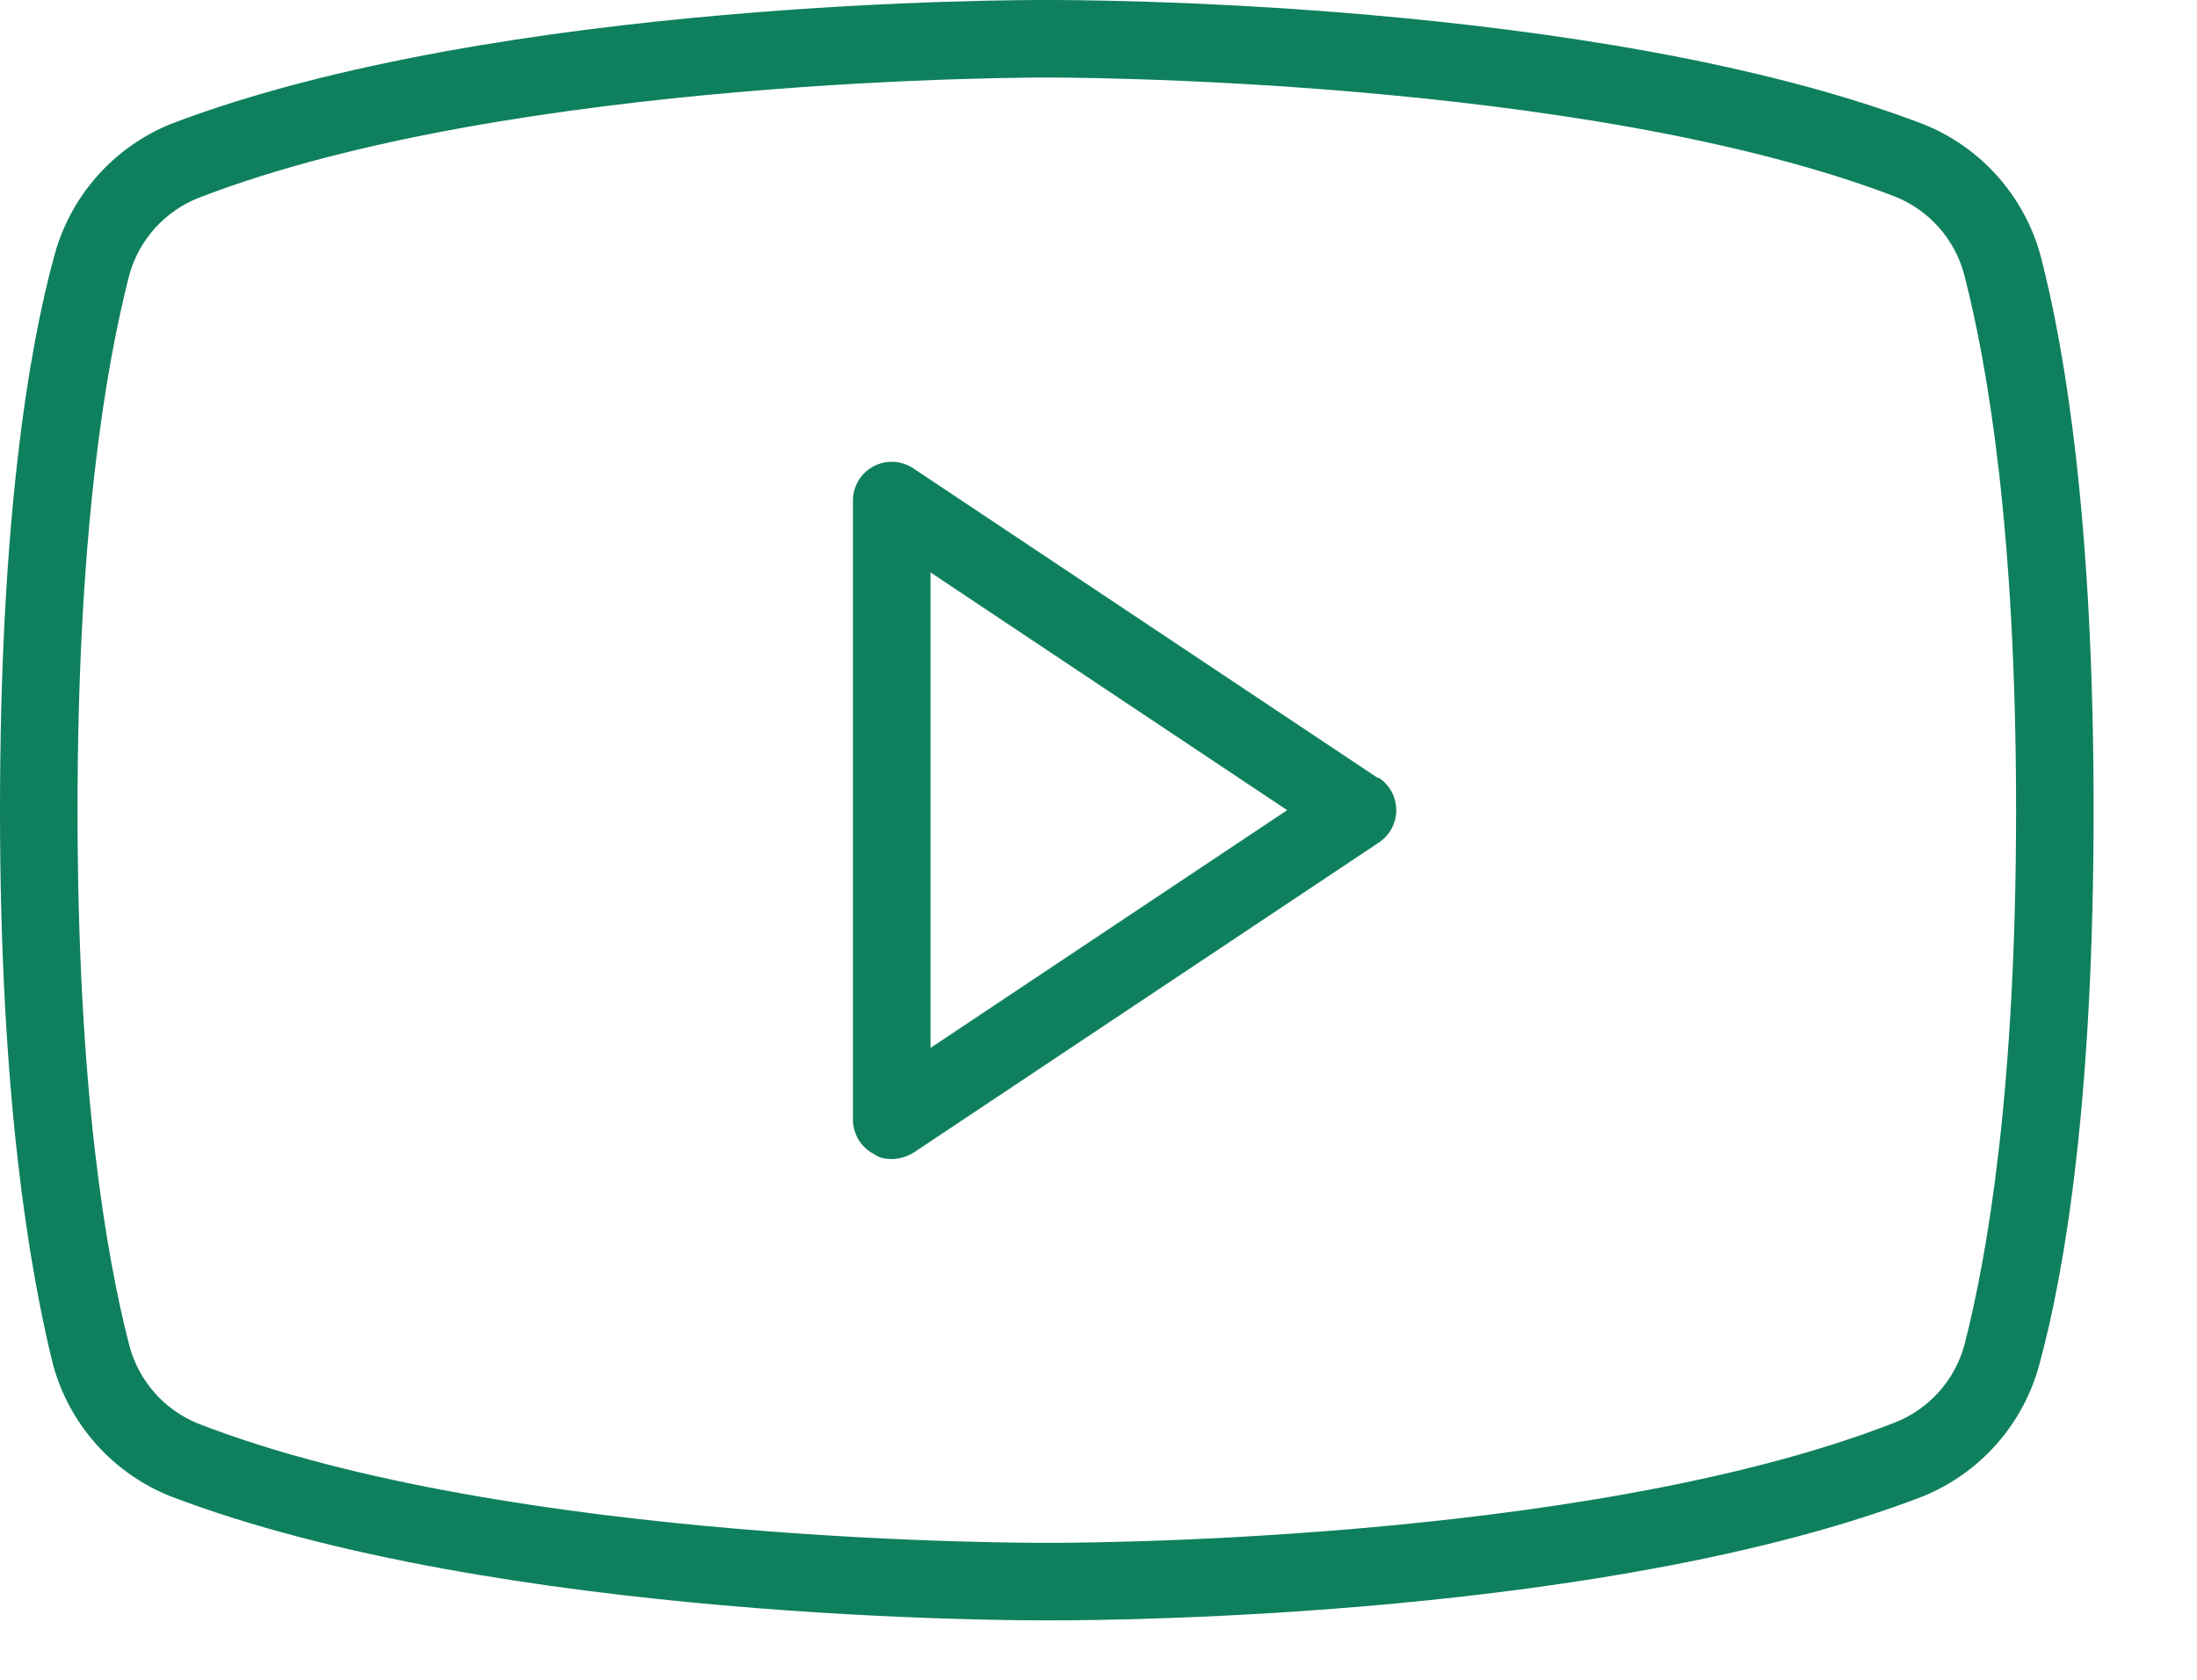
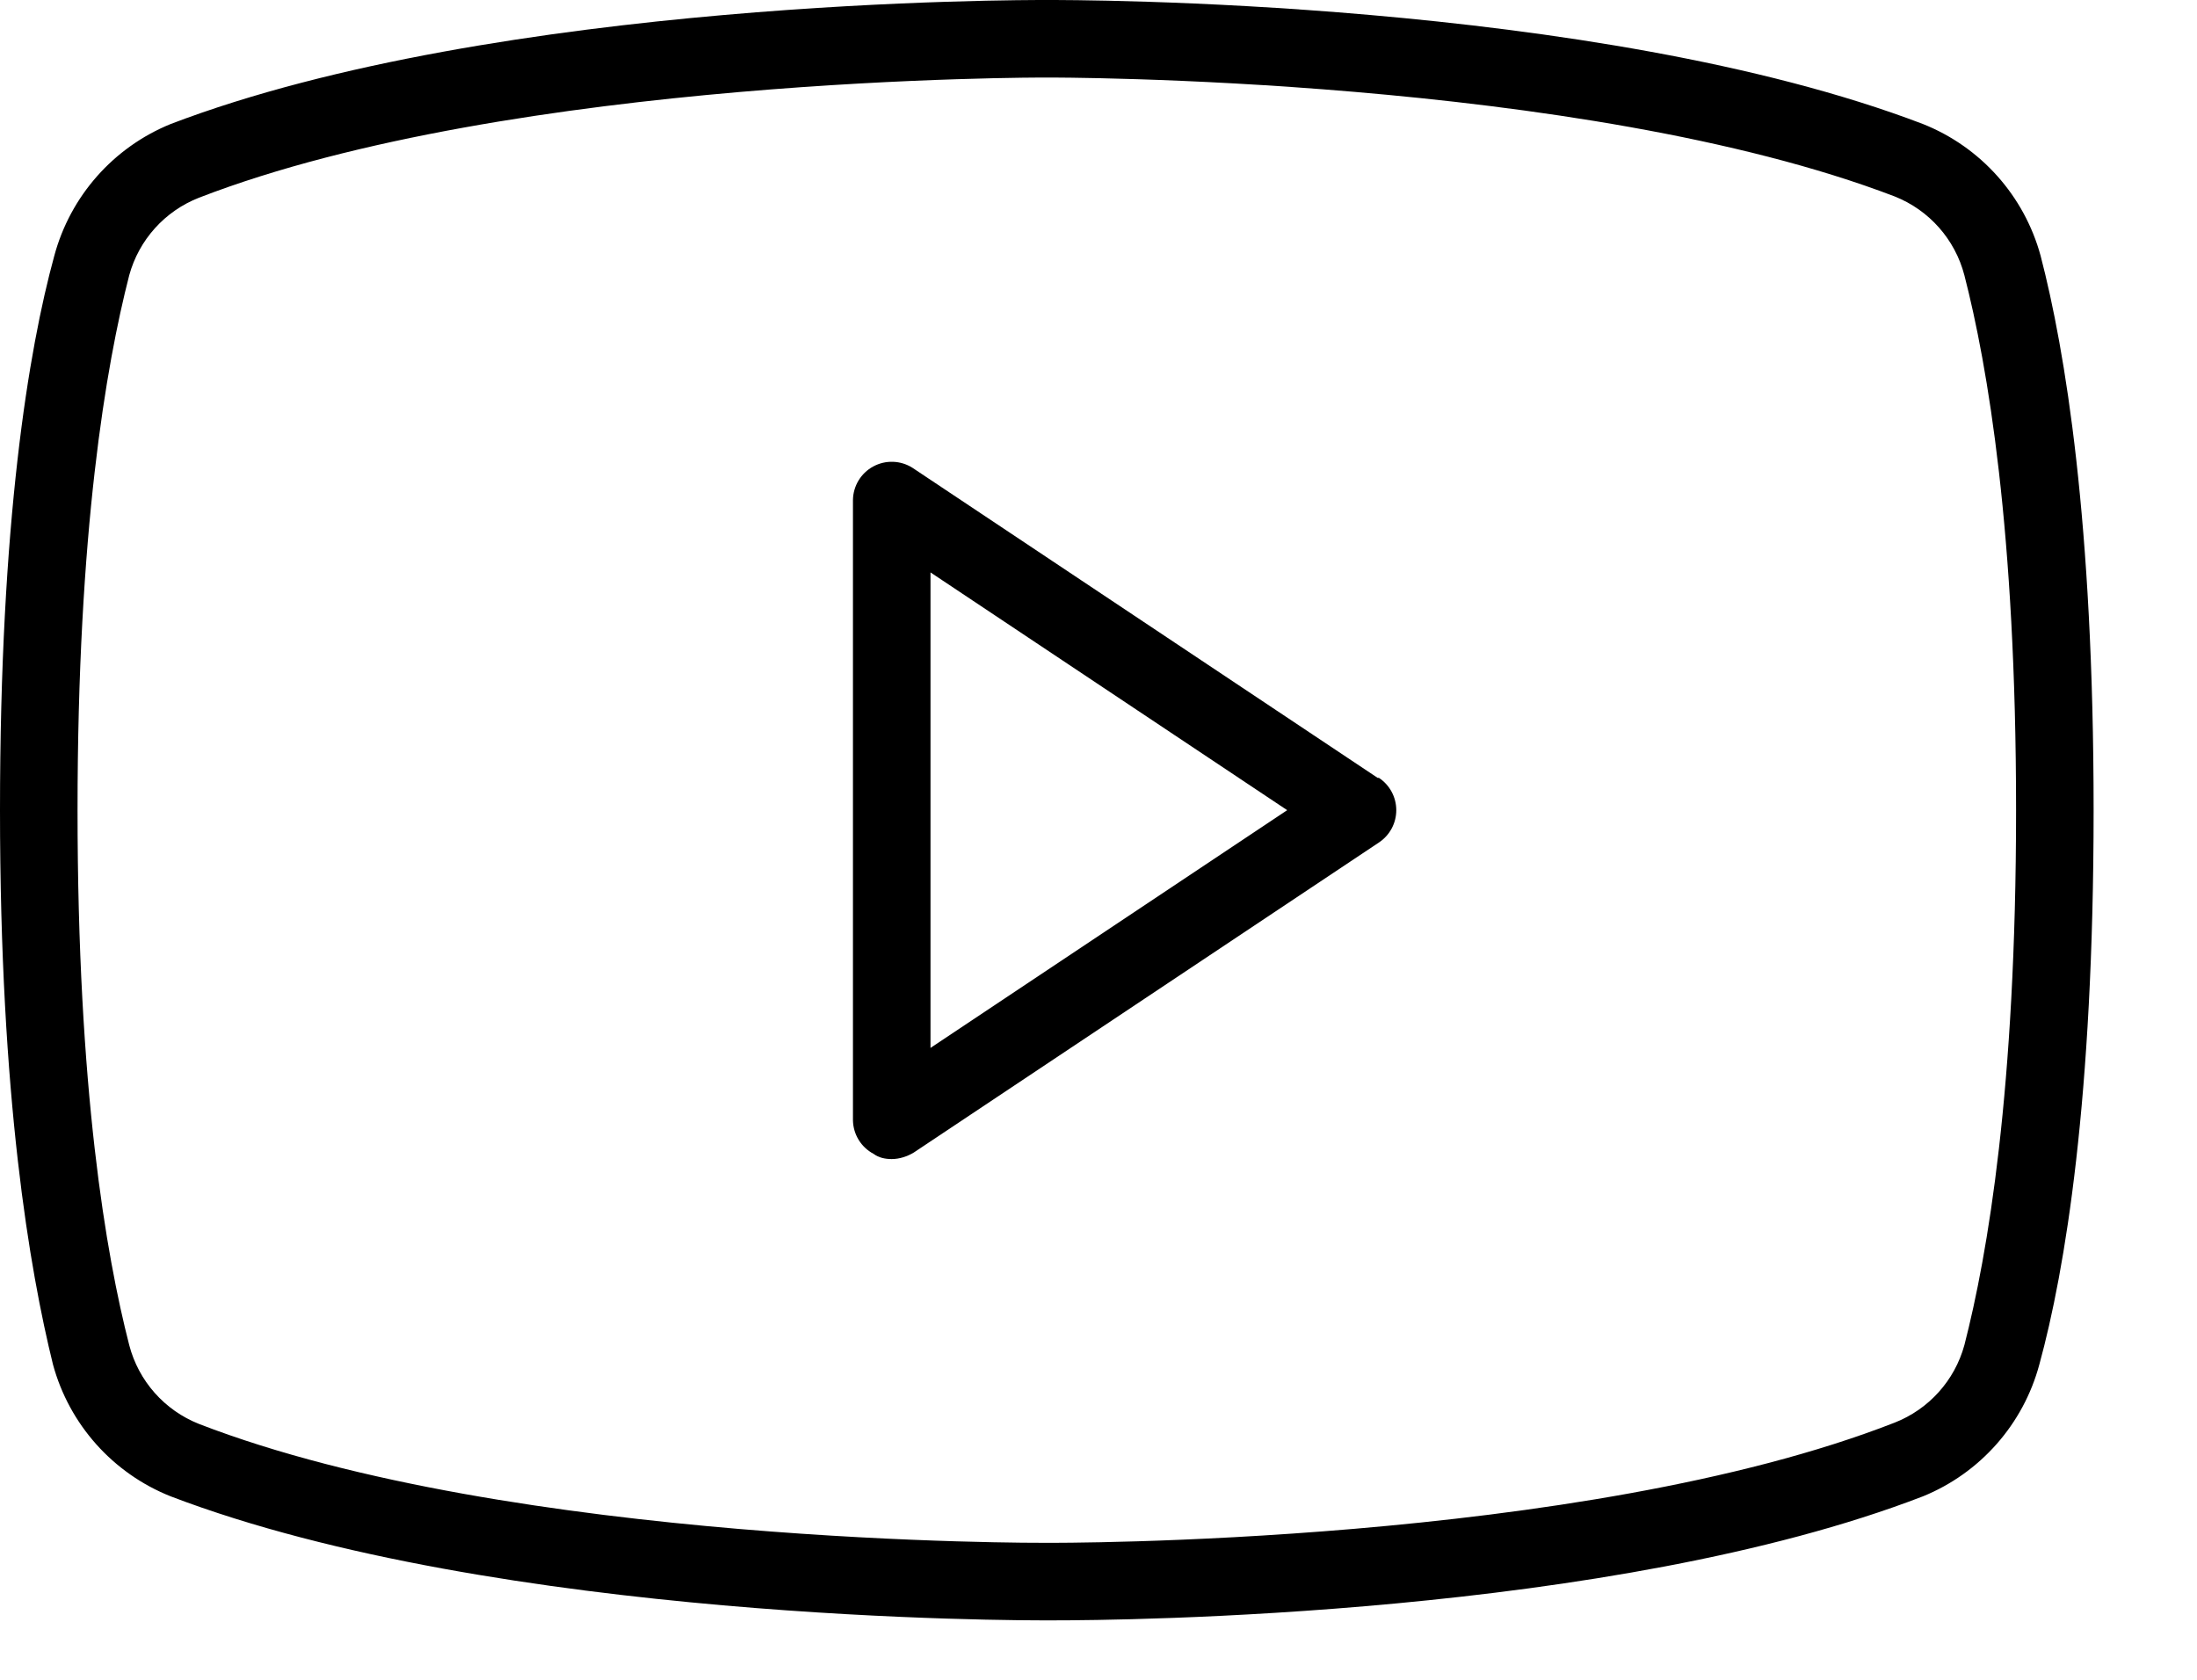
<svg xmlns="http://www.w3.org/2000/svg" viewBox="0 0 17 13" fill="none">
-   <path d="m10.66 6.02-3.6-2.4a.3.3 0 0 0-.46.25v4.8a.3.3 0 0 0 .16.26c.04.03.09.04.14.04.06 0 .12-.02.17-.05l3.6-2.4a.3.3 0 0 0 0-.5Zm-3.46 2.09v-3.68l2.76 1.84-2.76 1.84Zm8.59-6.13a1.53 1.53 0 0 0-.91-1.02c-2.54-.97-6.6-.96-6.78-.96-.17 0-4.24-.01-6.78.96a1.53 1.53 0 0 0-.9 1.02c-.2.73-.42 2.06-.42 4.29s.23 3.56.41 4.29a1.53 1.53 0 0 0 .91 1.02c2.54.97 6.6.96 6.78.96h.05c.52 0 4.32-.03 6.73-.96a1.53 1.53 0 0 0 .9-1.02c.2-.73.42-2.06.42-4.29s-.22-3.56-.41-4.29Zm-.59 8.43a.9.9 0 0 1-.54.6c-2.43.95-6.52.93-6.56.93-.04 0-4.13.02-6.56-.92a.9.9 0 0 1-.54-.61c-.18-.7-.4-1.98-.4-4.14 0-2.16.22-3.44.4-4.14a.9.9 0 0 1 .54-.6c2.43-.94 6.52-.93 6.56-.93.04 0 4.13-.01 6.56.92a.9.9 0 0 1 .54.61c.18.7.4 1.98.4 4.14 0 2.16-.22 3.44-.4 4.14Z" fill="#0F805D" />
+   <path d="m10.66 6.02-3.6-2.4a.3.3 0 0 0-.46.25v4.8a.3.3 0 0 0 .16.26c.04.03.09.04.14.04.06 0 .12-.02.17-.05l3.6-2.4a.3.3 0 0 0 0-.5Zm-3.46 2.09v-3.68l2.76 1.84-2.76 1.84Zm8.59-6.13a1.53 1.53 0 0 0-.91-1.02c-2.54-.97-6.6-.96-6.78-.96-.17 0-4.24-.01-6.78.96a1.53 1.53 0 0 0-.9 1.02c-.2.73-.42 2.06-.42 4.29s.23 3.56.41 4.29a1.53 1.53 0 0 0 .91 1.02c2.54.97 6.6.96 6.78.96h.05c.52 0 4.32-.03 6.73-.96a1.53 1.53 0 0 0 .9-1.02c.2-.73.42-2.06.42-4.29s-.22-3.56-.41-4.29Zm-.59 8.43a.9.9 0 0 1-.54.6c-2.43.95-6.52.93-6.56.93-.04 0-4.13.02-6.56-.92a.9.9 0 0 1-.54-.61c-.18-.7-.4-1.98-.4-4.14 0-2.16.22-3.44.4-4.14a.9.9 0 0 1 .54-.6c2.43-.94 6.52-.93 6.56-.93.04 0 4.13-.01 6.56.92a.9.9 0 0 1 .54.61c.18.7.4 1.98.4 4.14 0 2.16-.22 3.44-.4 4.14Z" fill="currentColor" />
</svg>
